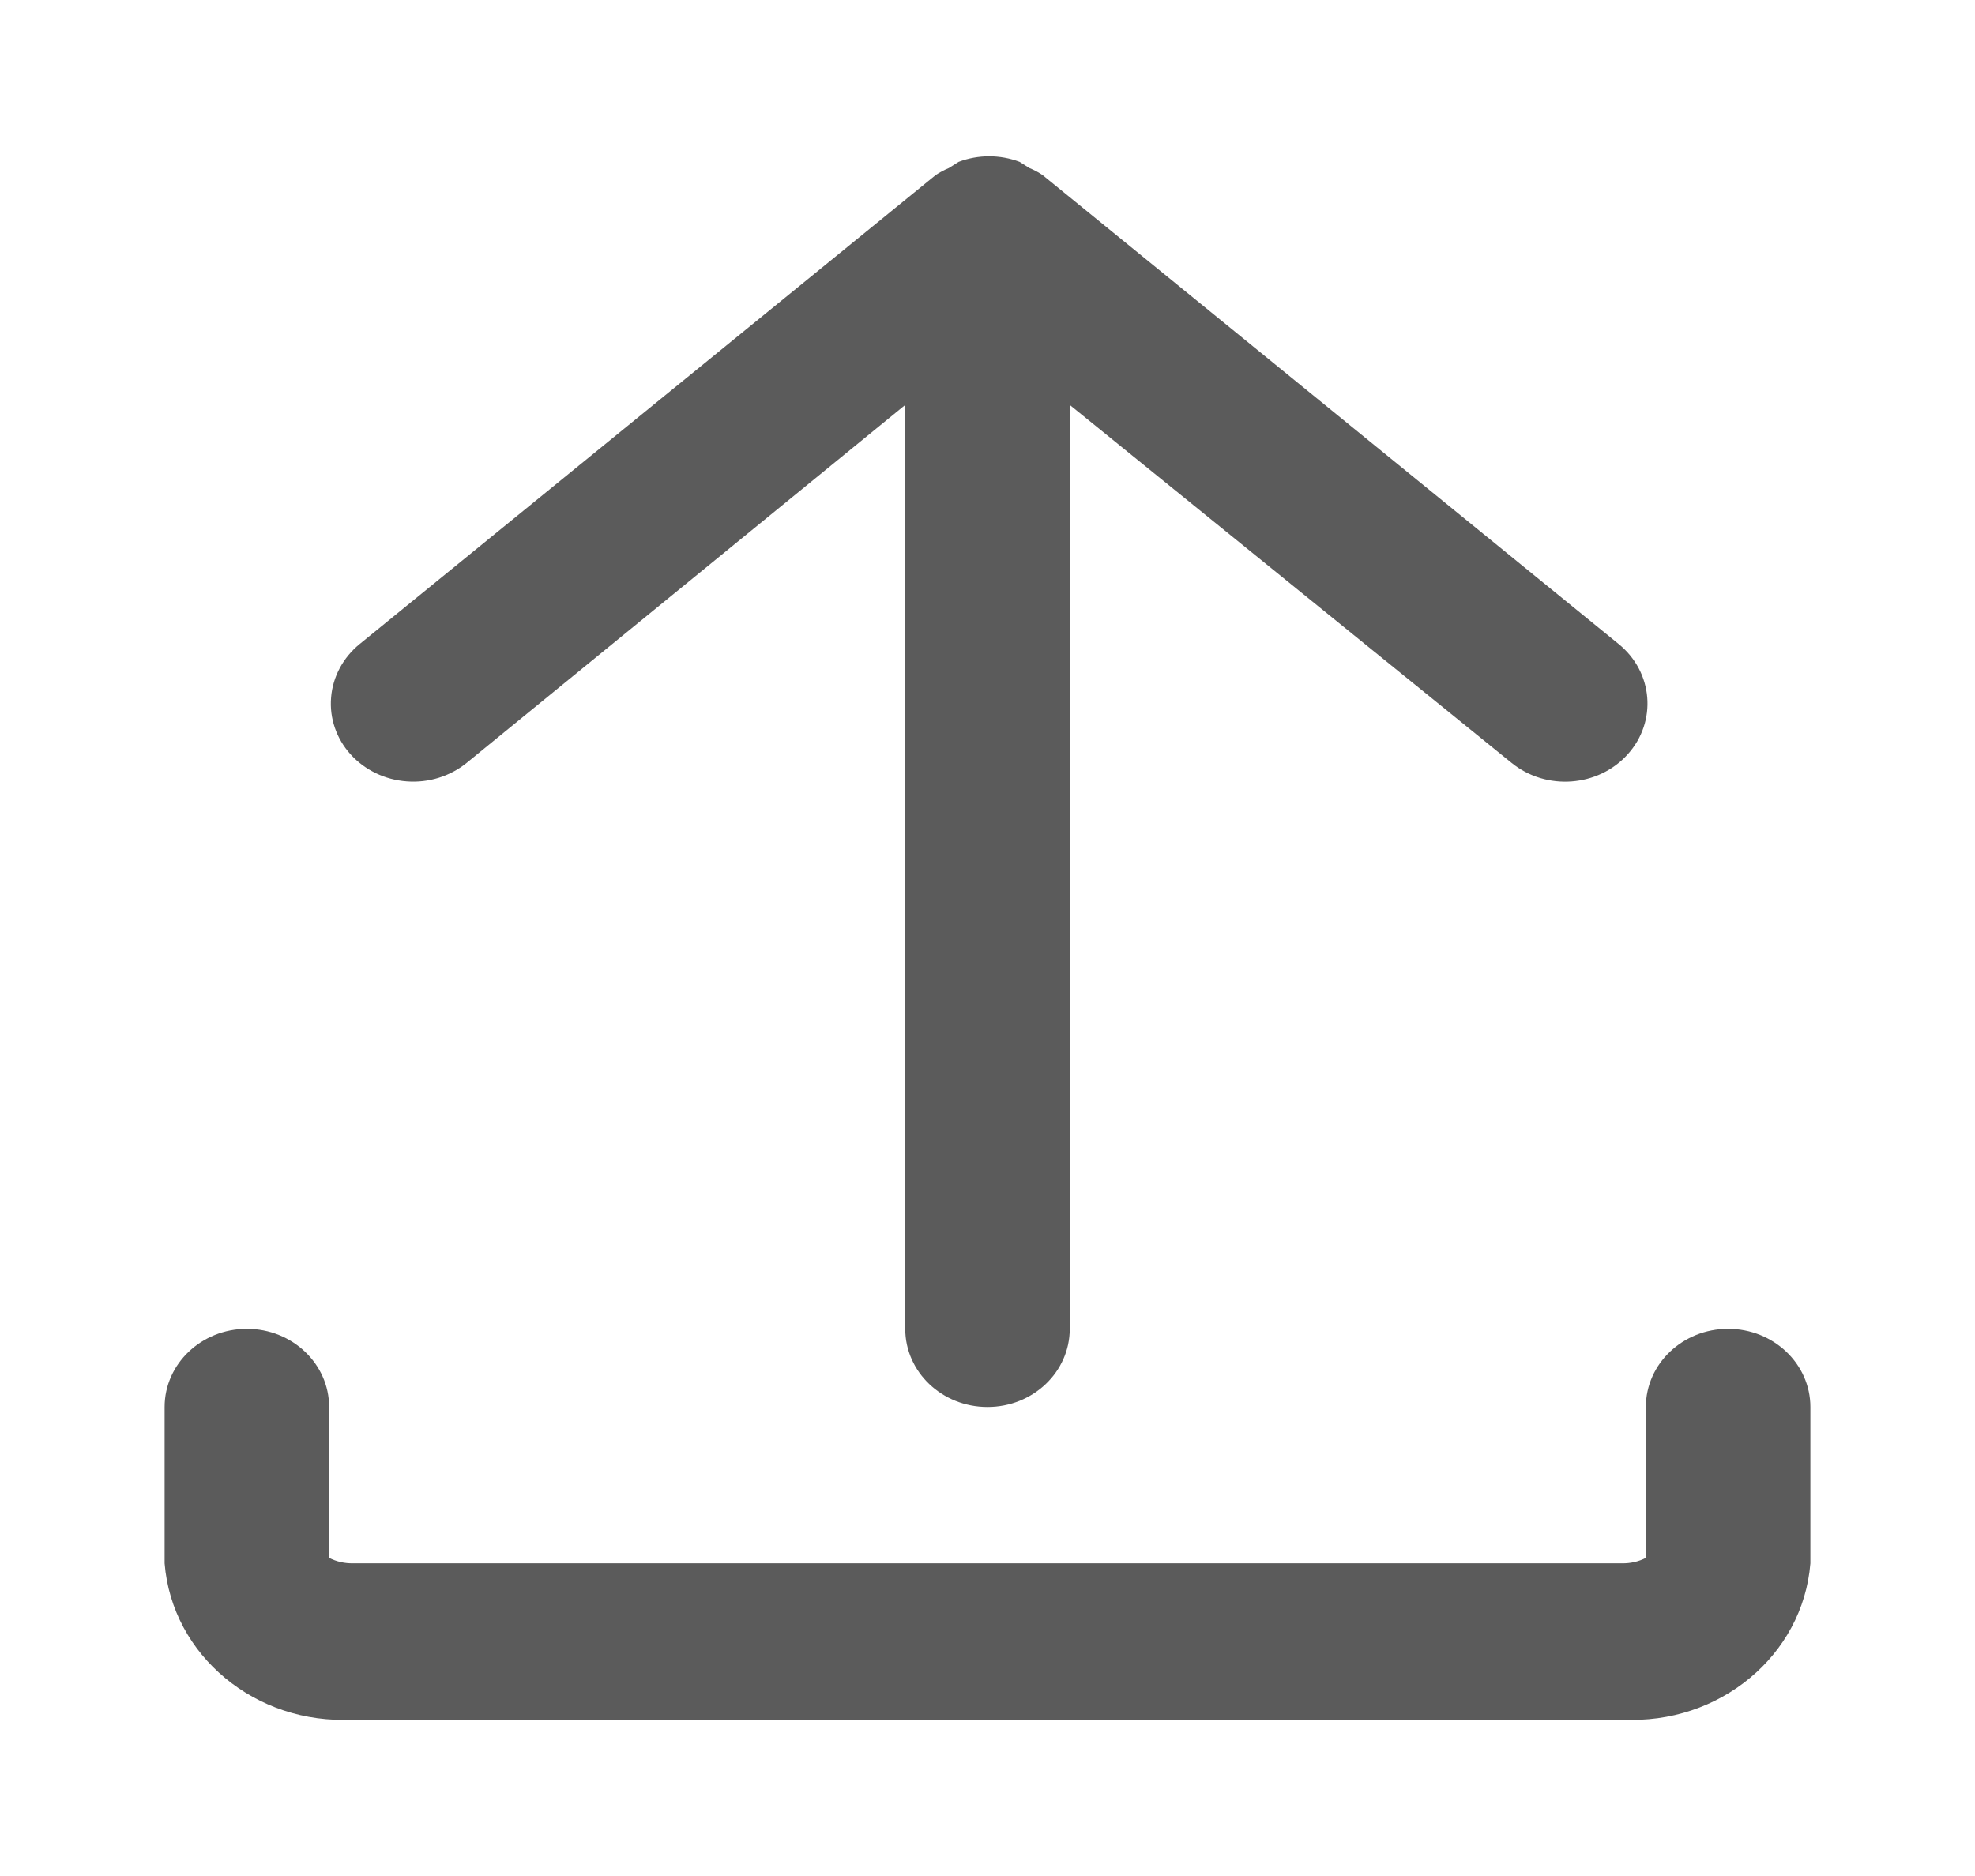
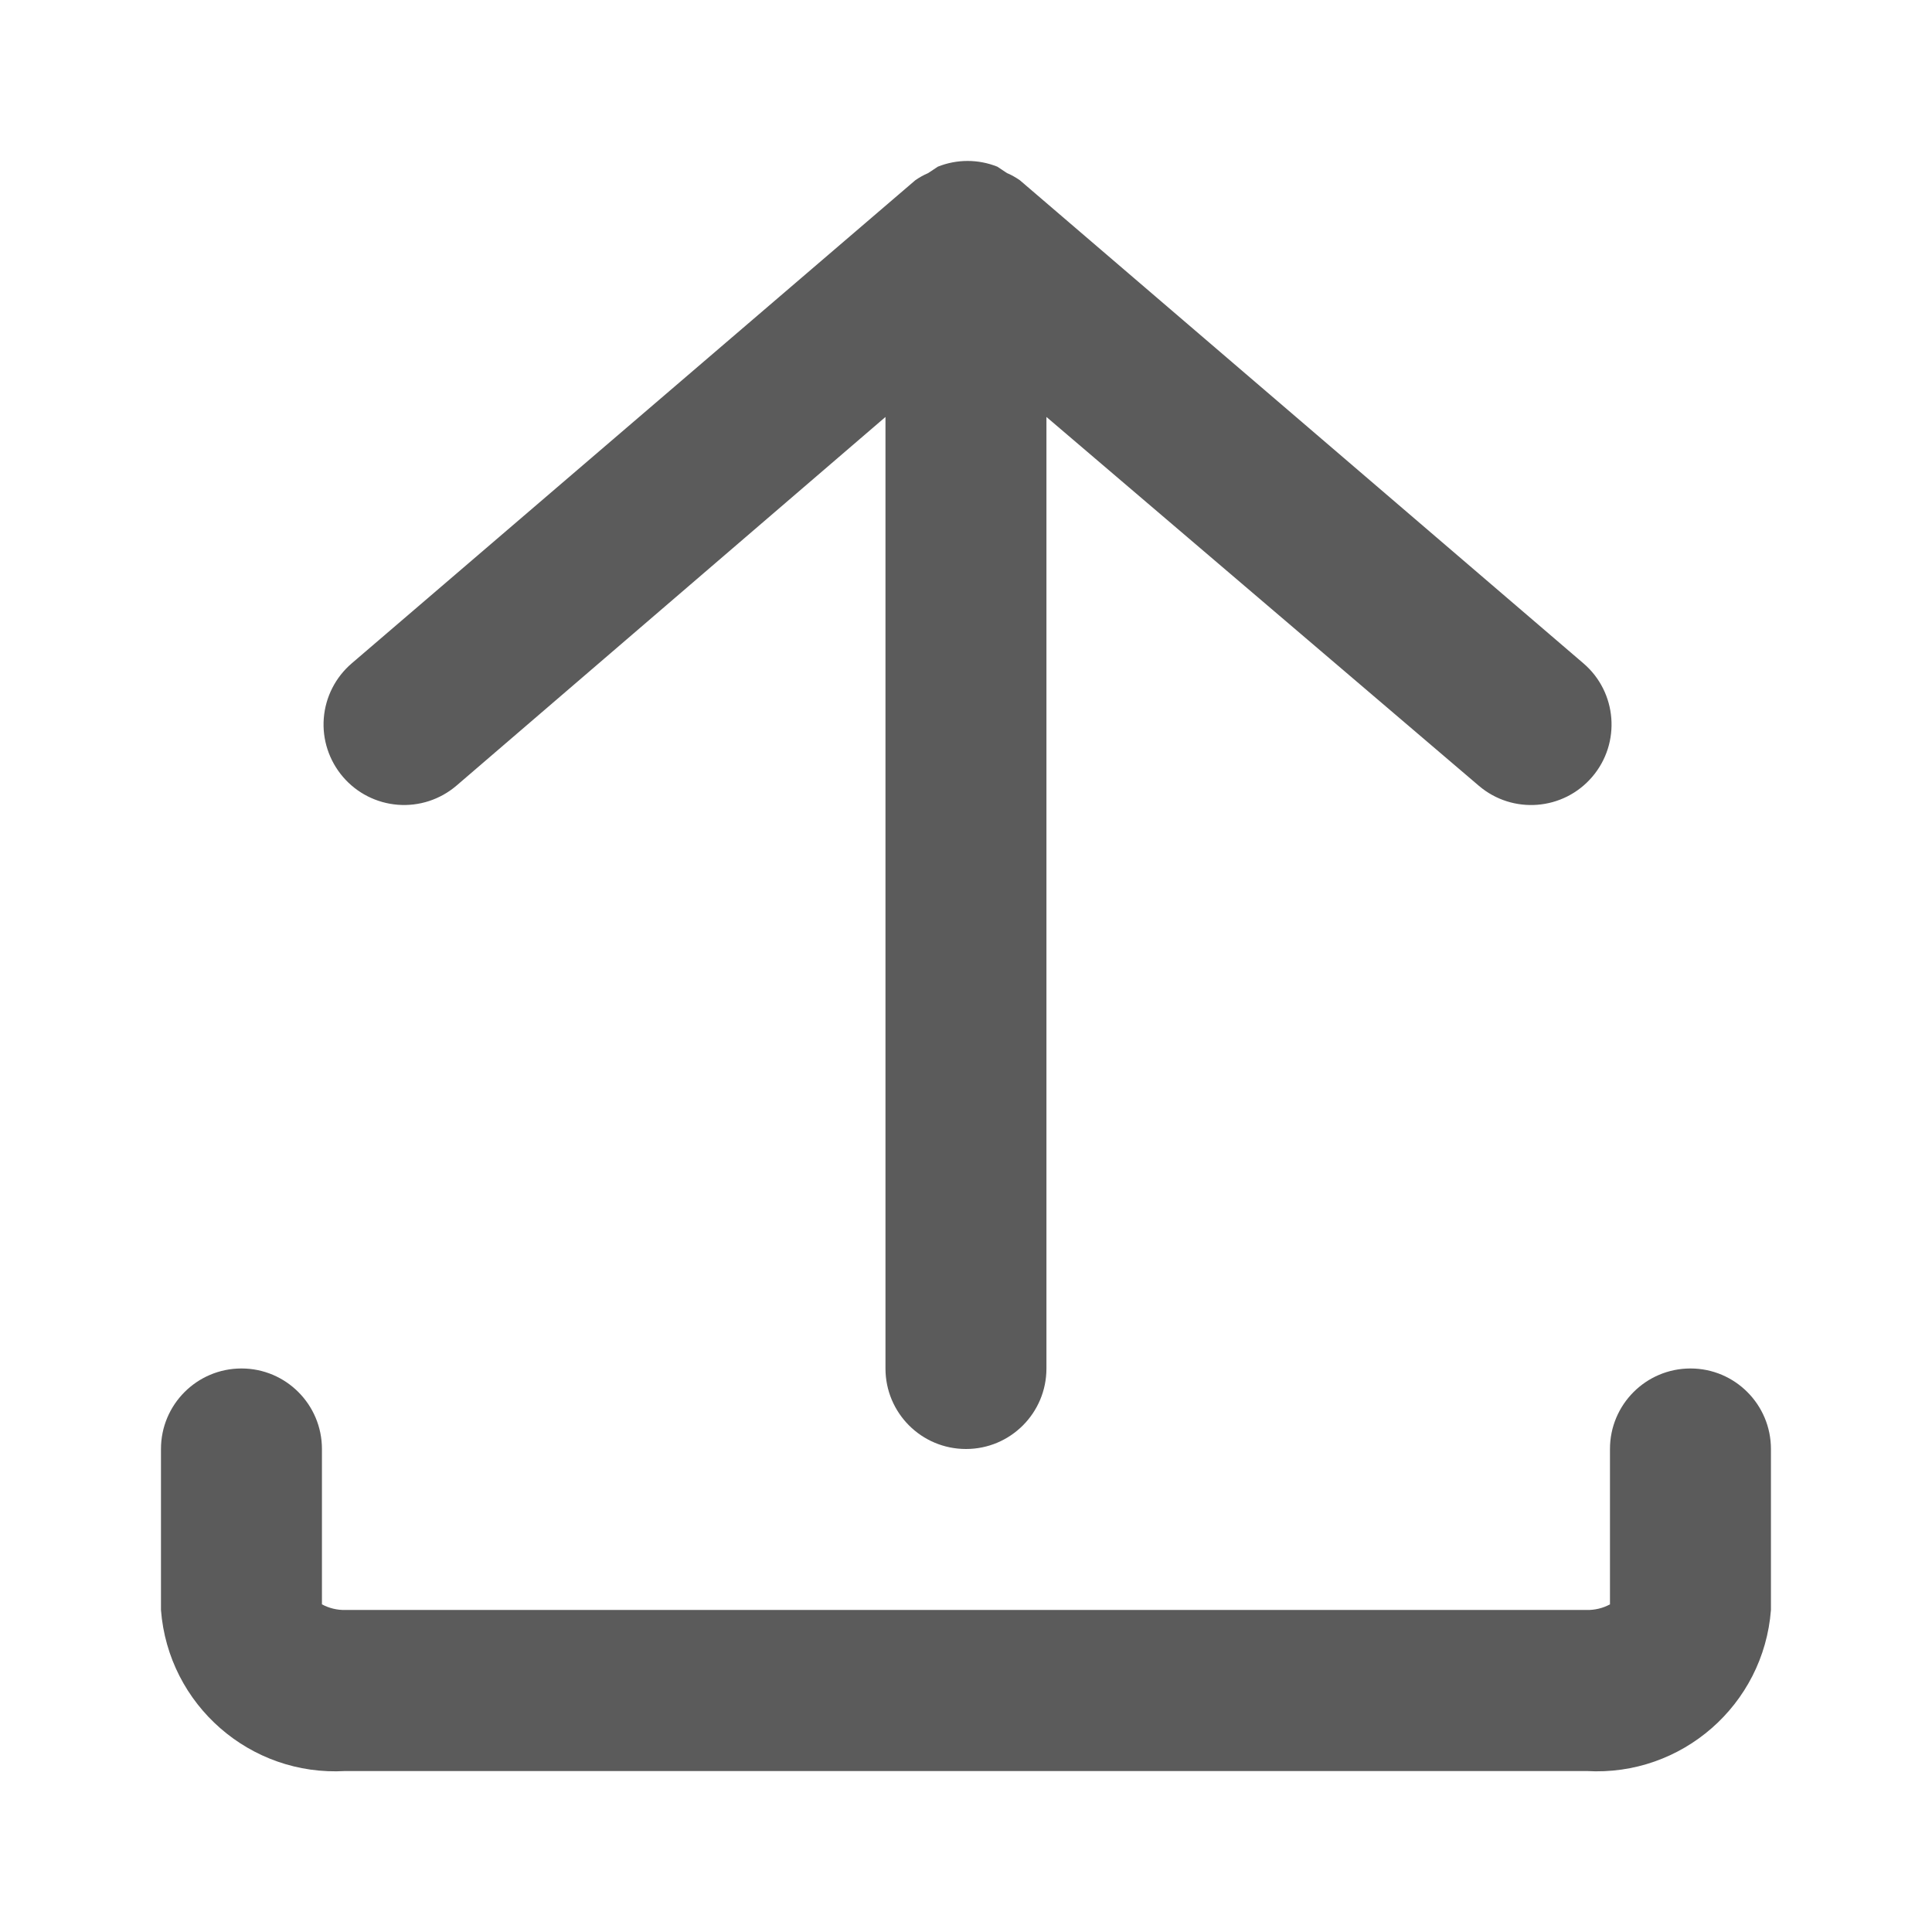
- <svg xmlns="http://www.w3.org/2000/svg" width="20" height="19" viewBox="0 0 20 19" fill="none">
-   <path fill-rule="evenodd" clip-rule="evenodd" d="M3.353 7.063C3.335 7.273 3.406 7.48 3.55 7.64C3.694 7.799 3.898 7.898 4.119 7.914C4.339 7.931 4.557 7.863 4.725 7.727L9.167 4.101V13.458C9.167 13.896 9.54 14.25 10 14.25C10.46 14.25 10.833 13.896 10.833 13.458V4.101L15.308 7.727C15.658 8.011 16.184 7.972 16.483 7.64C16.783 7.307 16.741 6.807 16.392 6.523L10.558 1.773C10.517 1.745 10.472 1.721 10.425 1.702L10.325 1.639C10.127 1.564 9.906 1.564 9.708 1.639L9.608 1.702C9.561 1.721 9.517 1.745 9.475 1.773L3.642 6.523C3.474 6.66 3.37 6.854 3.353 7.063ZM16.667 14.25C16.667 13.813 17.04 13.458 17.5 13.458C17.96 13.458 18.333 13.813 18.333 14.25V15.833C18.258 16.767 17.409 17.471 16.425 17.416H3.575C2.591 17.471 1.742 16.767 1.667 15.833V14.25C1.667 13.813 2.04 13.458 2.5 13.458C2.96 13.458 3.333 13.813 3.333 14.25V15.778C3.408 15.816 3.491 15.835 3.575 15.833H16.425C16.509 15.835 16.593 15.816 16.667 15.778V14.25Z" fill="#5B5B5B" />
+ <svg xmlns="http://www.w3.org/2000/svg" width="22" height="22" viewBox="0 0 22 22" fill="none">
+   <path fill-rule="evenodd" clip-rule="evenodd" d="M3.687 8.179C3.668 8.421 3.747 8.661 3.905 8.846C4.063 9.031 4.288 9.145 4.53 9.164C4.772 9.183 5.012 9.105 5.197 8.947L10.083 4.748V15.583C10.083 16.09 10.493 16.5 11 16.5C11.506 16.5 11.916 16.09 11.916 15.583V4.748L16.839 8.947C17.224 9.276 17.802 9.231 18.131 8.846C18.46 8.461 18.415 7.882 18.03 7.553L11.614 2.053C11.568 2.021 11.519 1.993 11.467 1.971L11.357 1.898C11.139 1.811 10.897 1.811 10.679 1.898L10.569 1.971C10.517 1.993 10.468 2.021 10.422 2.053L4.006 7.553C3.821 7.711 3.706 7.936 3.687 8.179ZM18.333 16.5C18.333 15.994 18.743 15.583 19.25 15.583C19.756 15.583 20.166 15.994 20.166 16.5V18.333C20.083 19.414 19.15 20.23 18.067 20.167H3.932C2.85 20.23 1.916 19.414 1.833 18.333V16.5C1.833 15.994 2.243 15.583 2.75 15.583C3.256 15.583 3.666 15.994 3.666 16.5V18.269C3.748 18.313 3.839 18.335 3.932 18.333H18.067C18.16 18.335 18.252 18.313 18.333 18.269V16.5Z" fill="#5B5B5B" />
</svg>
